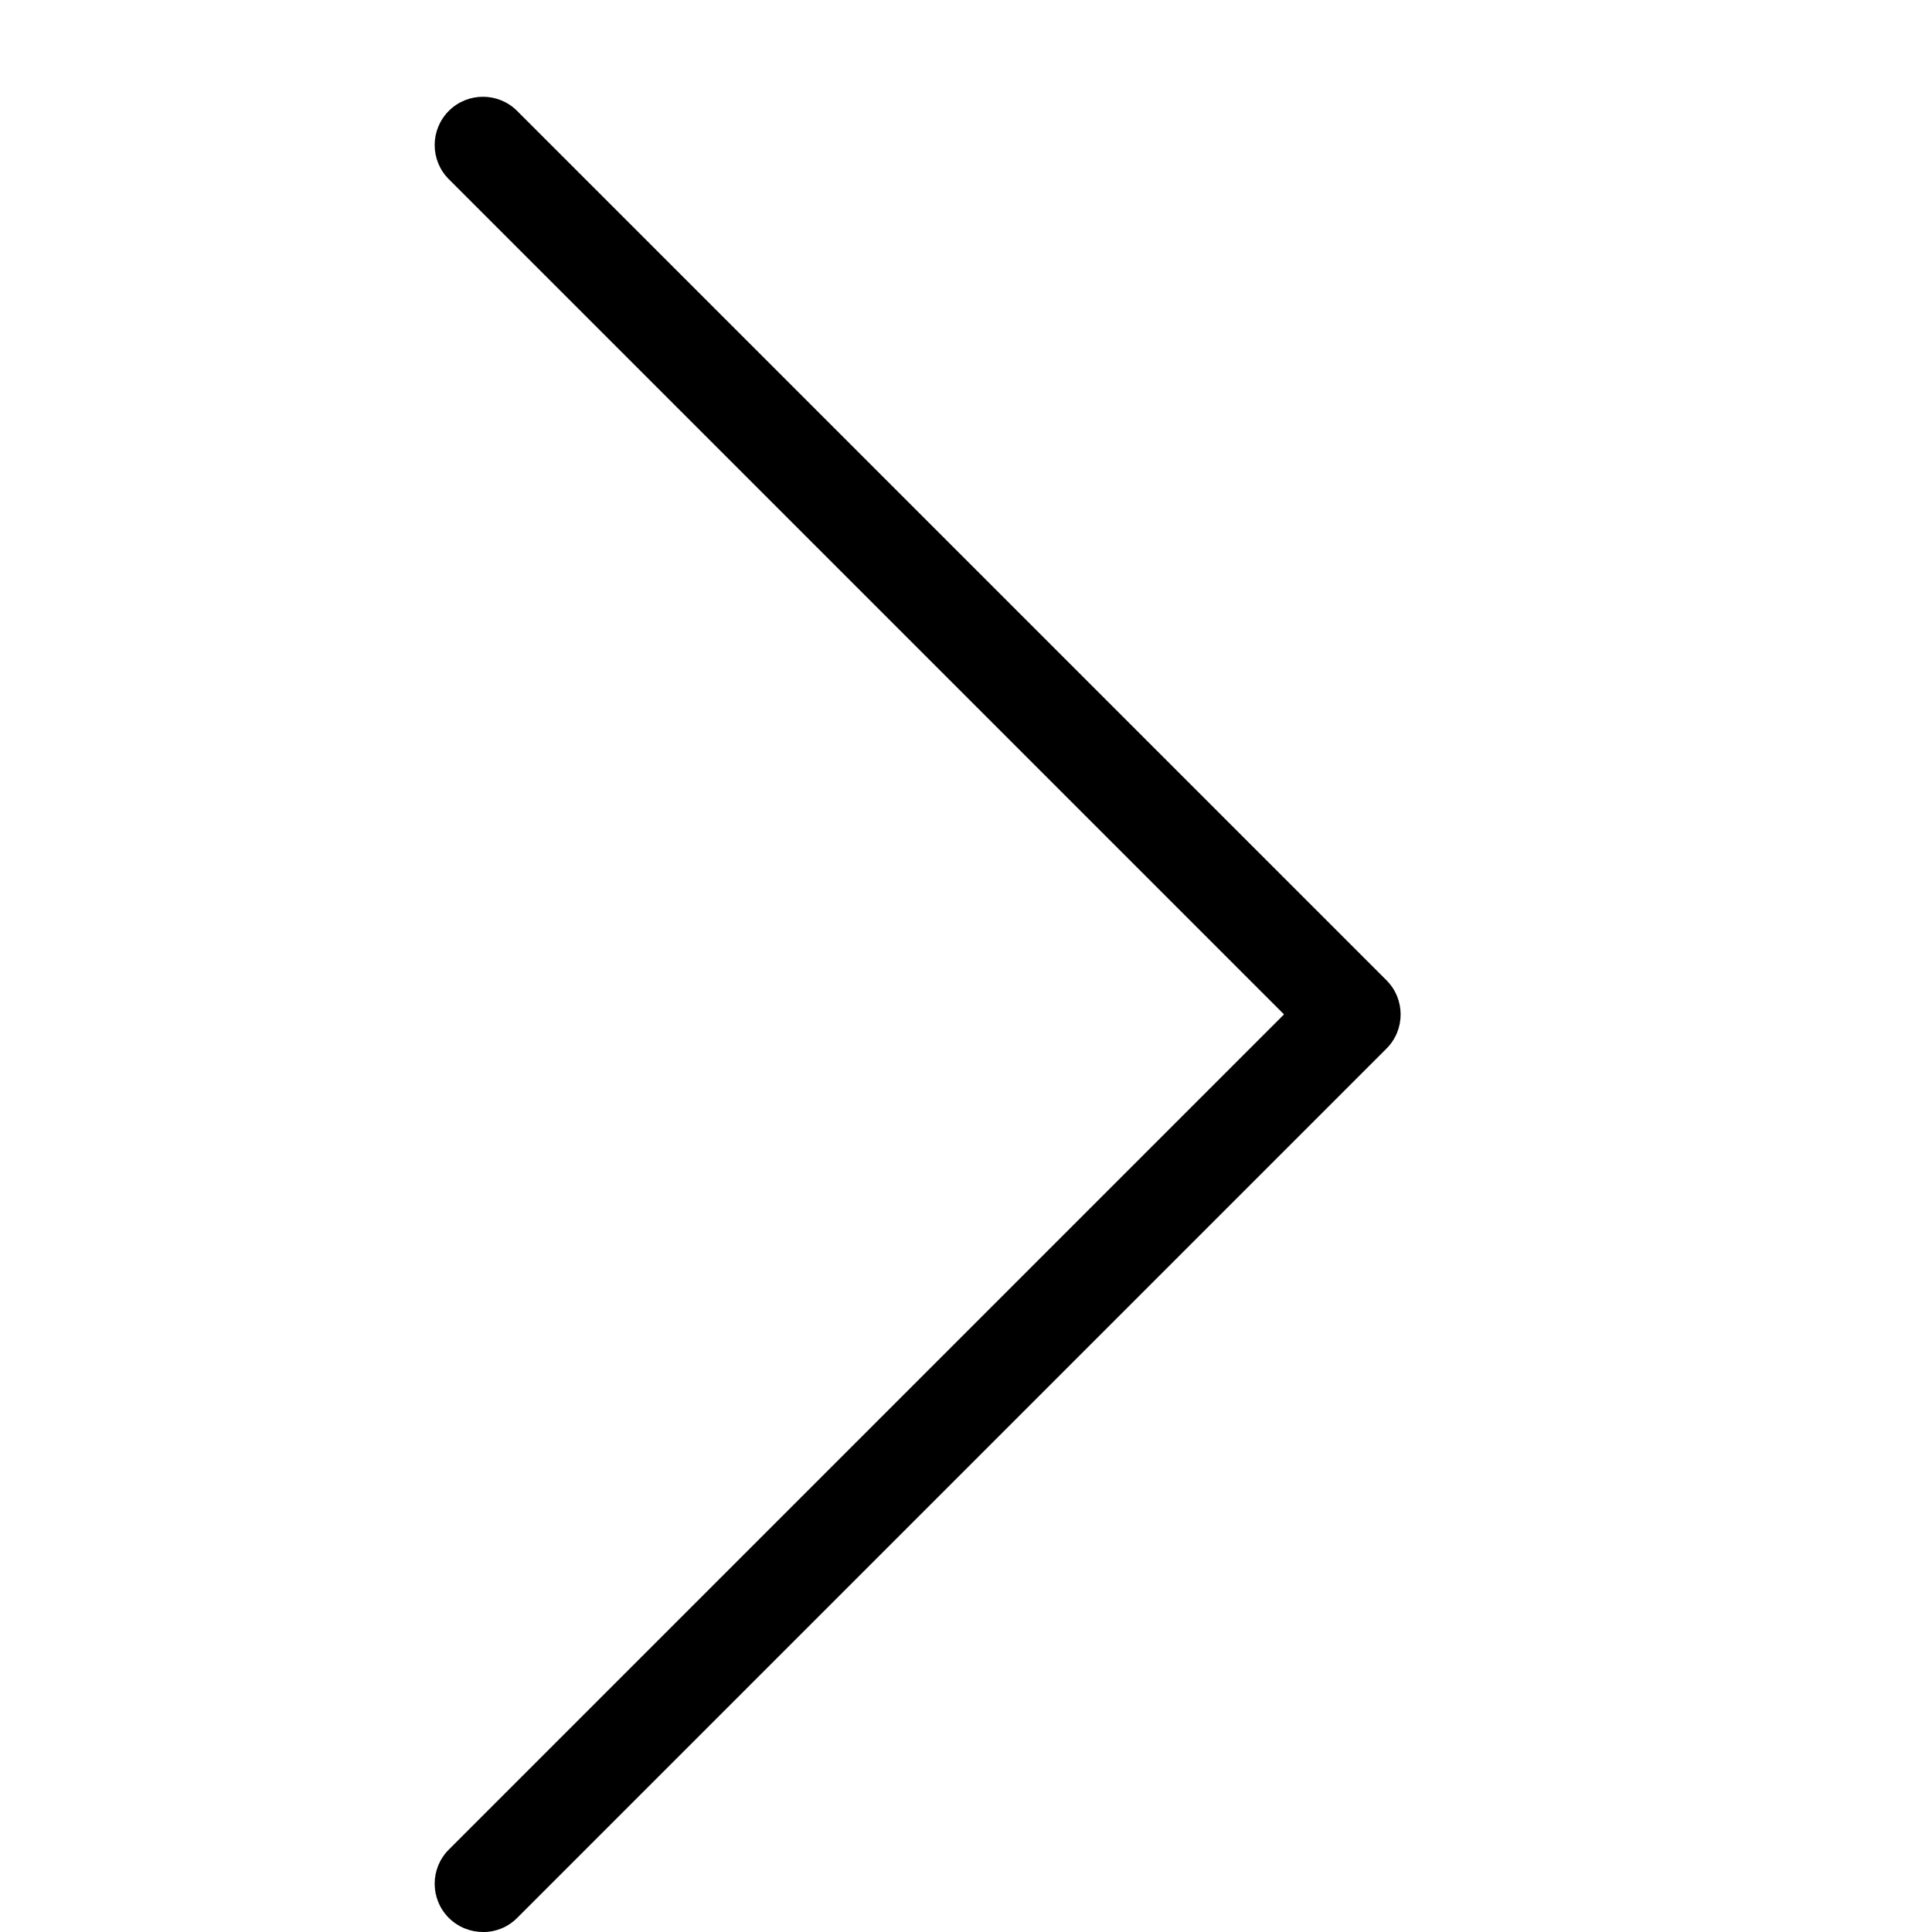
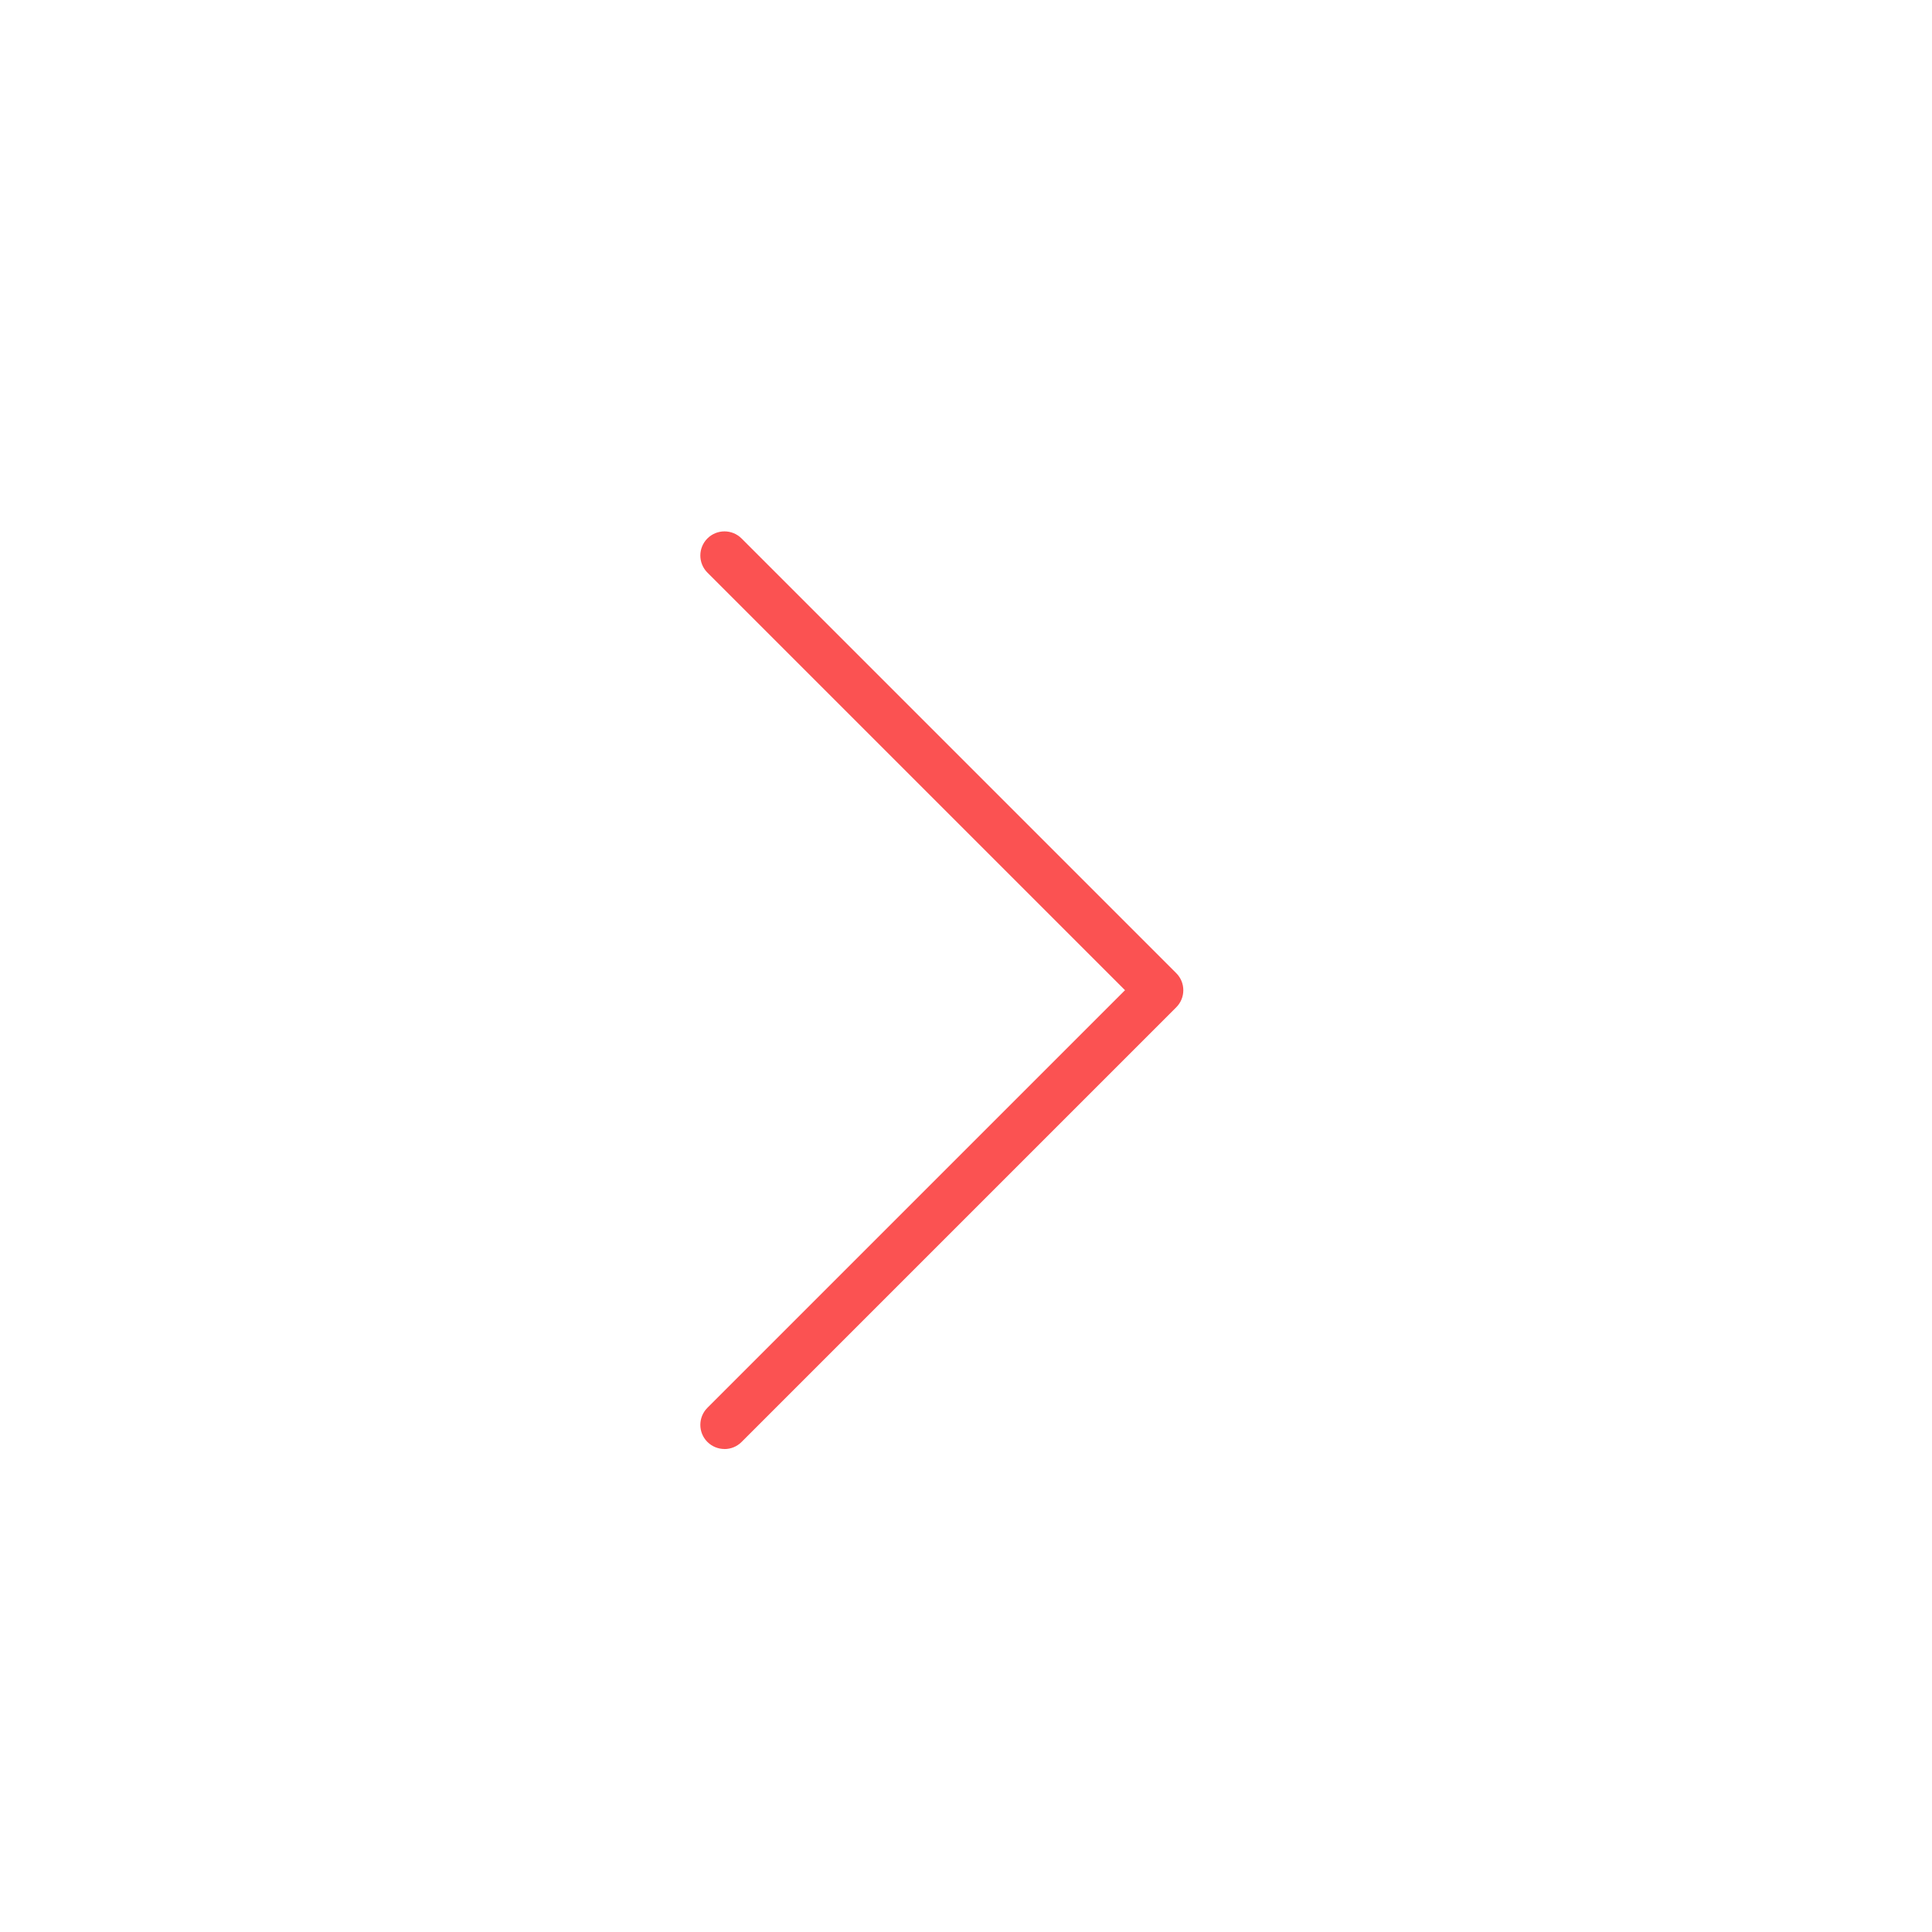
- <svg xmlns="http://www.w3.org/2000/svg" version="1.1" width="20" height="20" viewBox="0 0 20 20">
-   <path fill="#000000" d="M5 20c-0.128 0-0.256-0.049-0.354-0.146-0.195-0.195-0.195-0.512 0-0.707l8.646-8.646-8.646-8.646c-0.195-0.195-0.195-0.512 0-0.707s0.512-0.195 0.707 0l9 9c0.195 0.195 0.195 0.512 0 0.707l-9 9c-0.098 0.098-0.226 0.146-0.354 0.146z" />
+ <svg xmlns="http://www.w3.org/2000/svg" version="1.1" width="35" height="35" viewBox="-10 -10 40 40">
+   <path fill="#FB5252" d="M5 20c-0.128 0-0.256-0.049-0.354-0.146-0.195-0.195-0.195-0.512 0-0.707l8.646-8.646-8.646-8.646c-0.195-0.195-0.195-0.512 0-0.707s0.512-0.195 0.707 0l9 9c0.195 0.195 0.195 0.512 0 0.707l-9 9c-0.098 0.098-0.226 0.146-0.354 0.146z" />
</svg>
